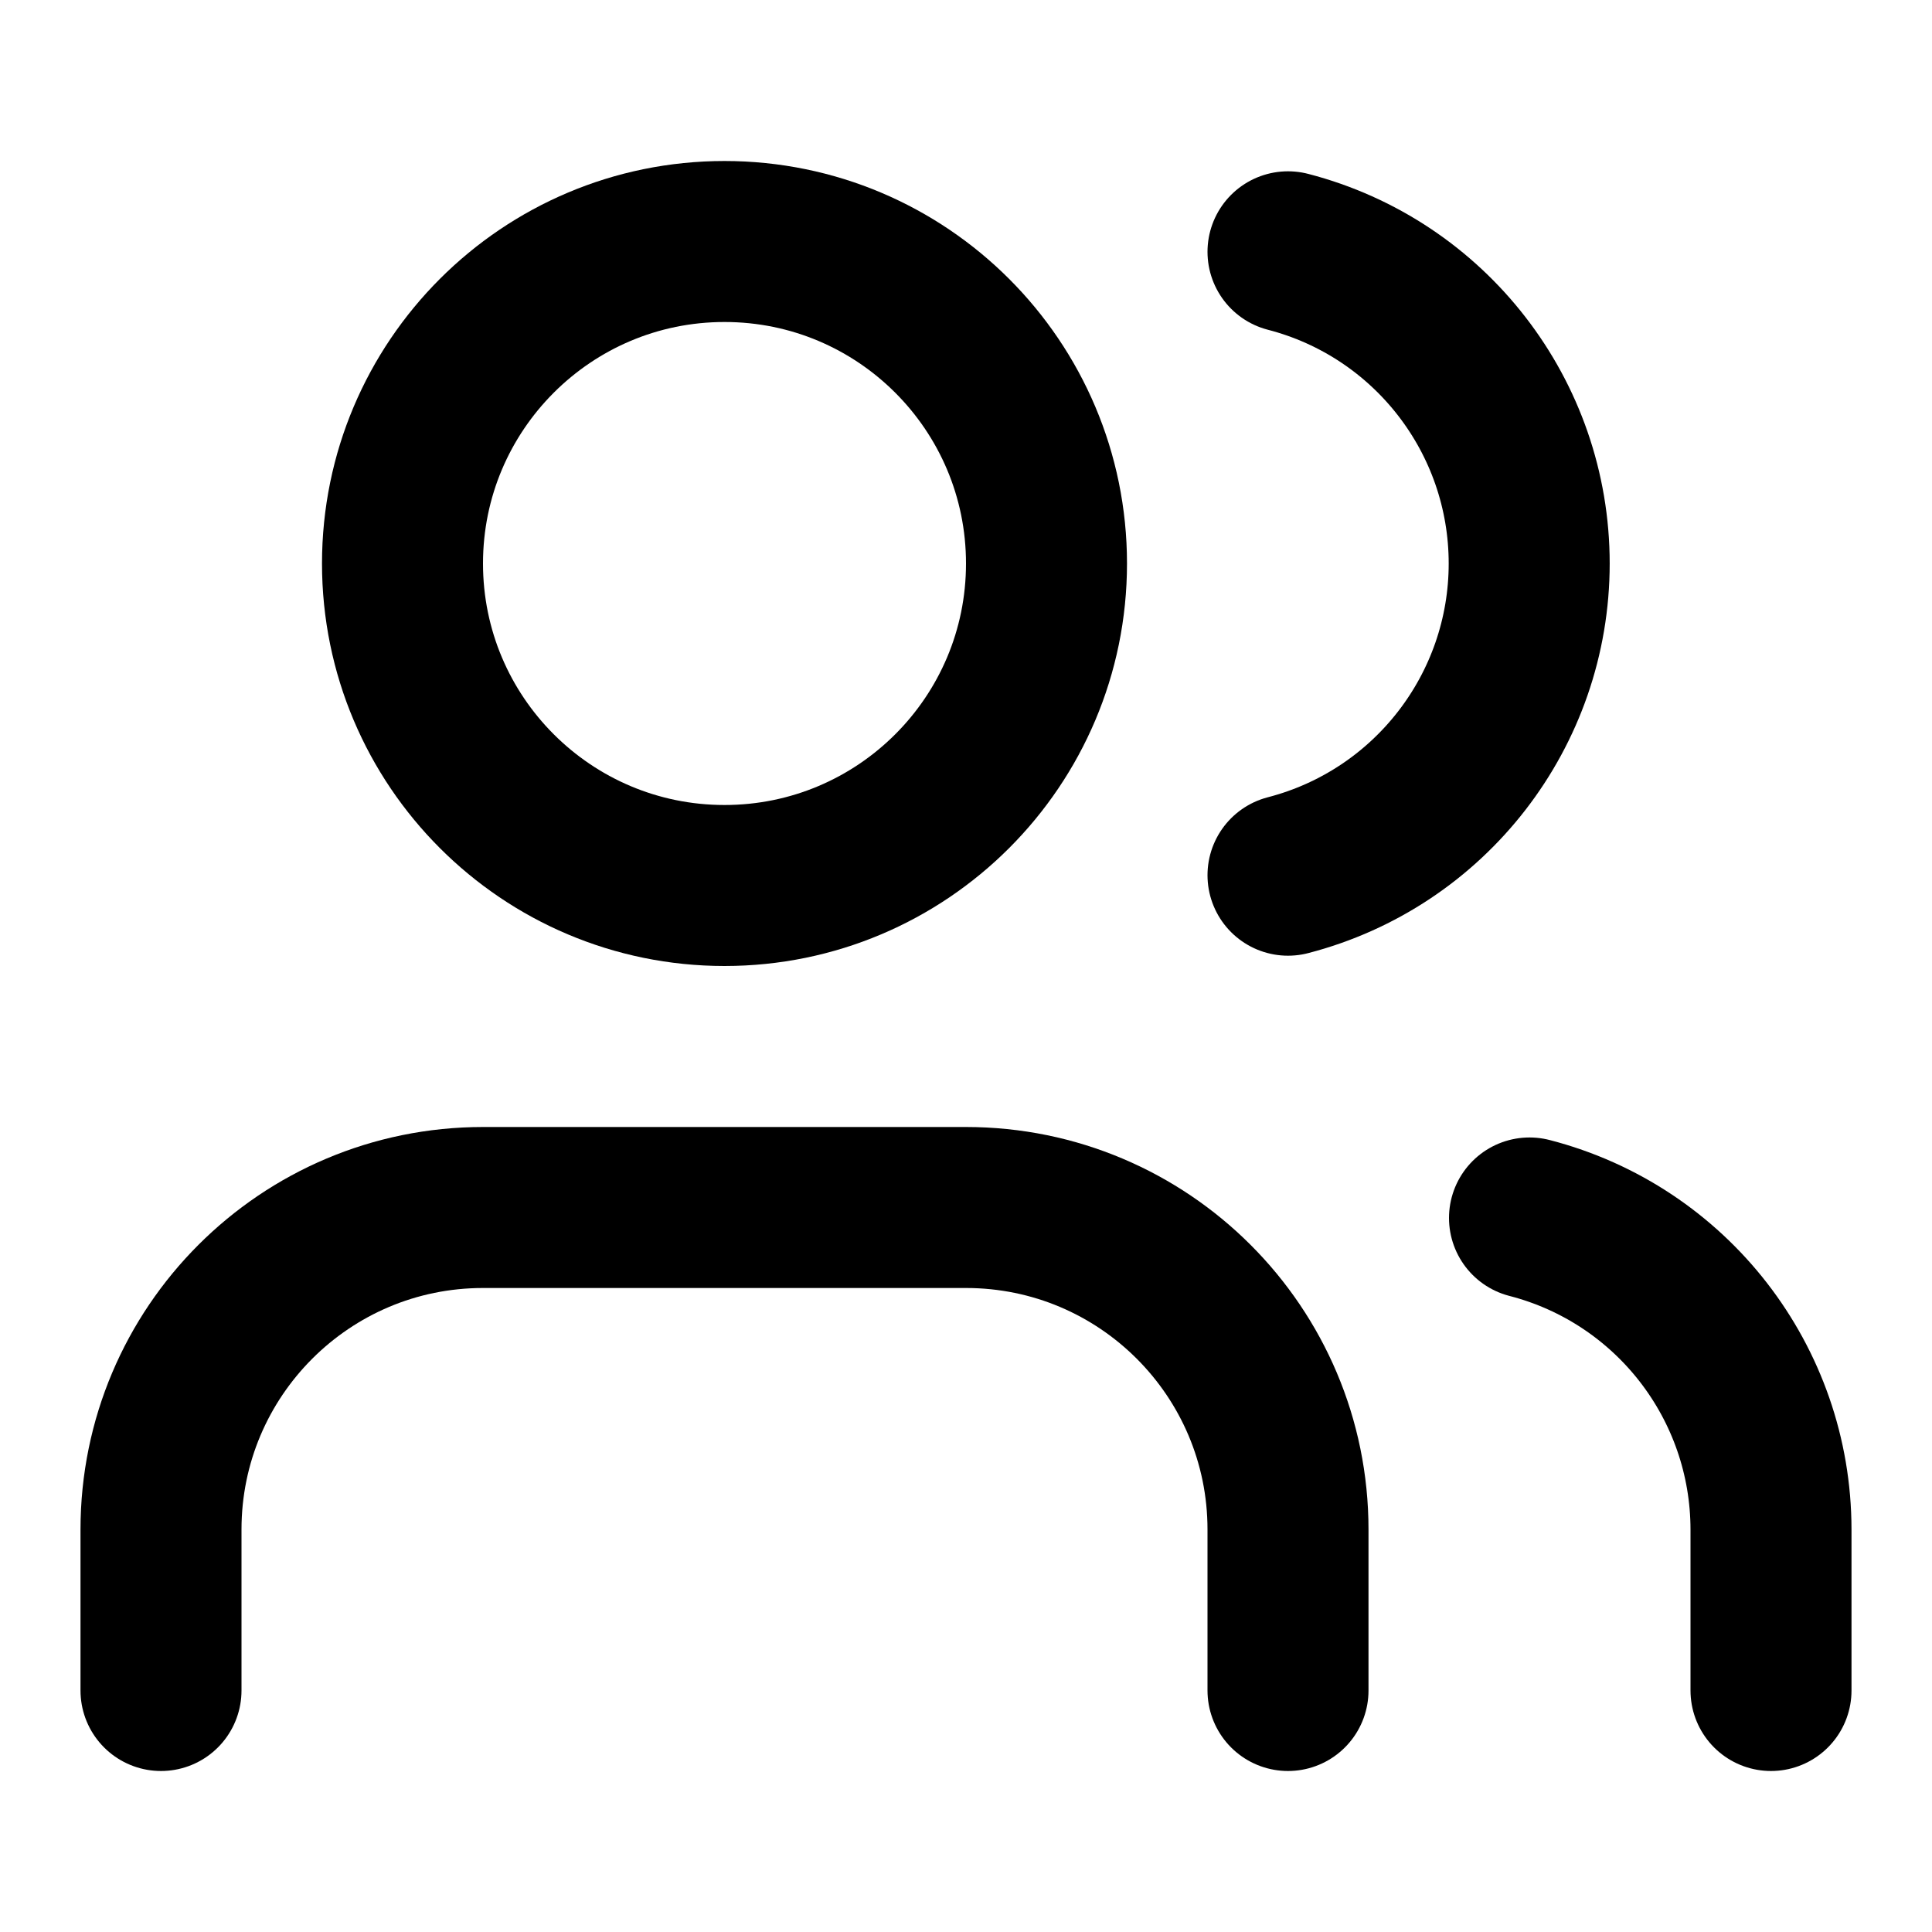
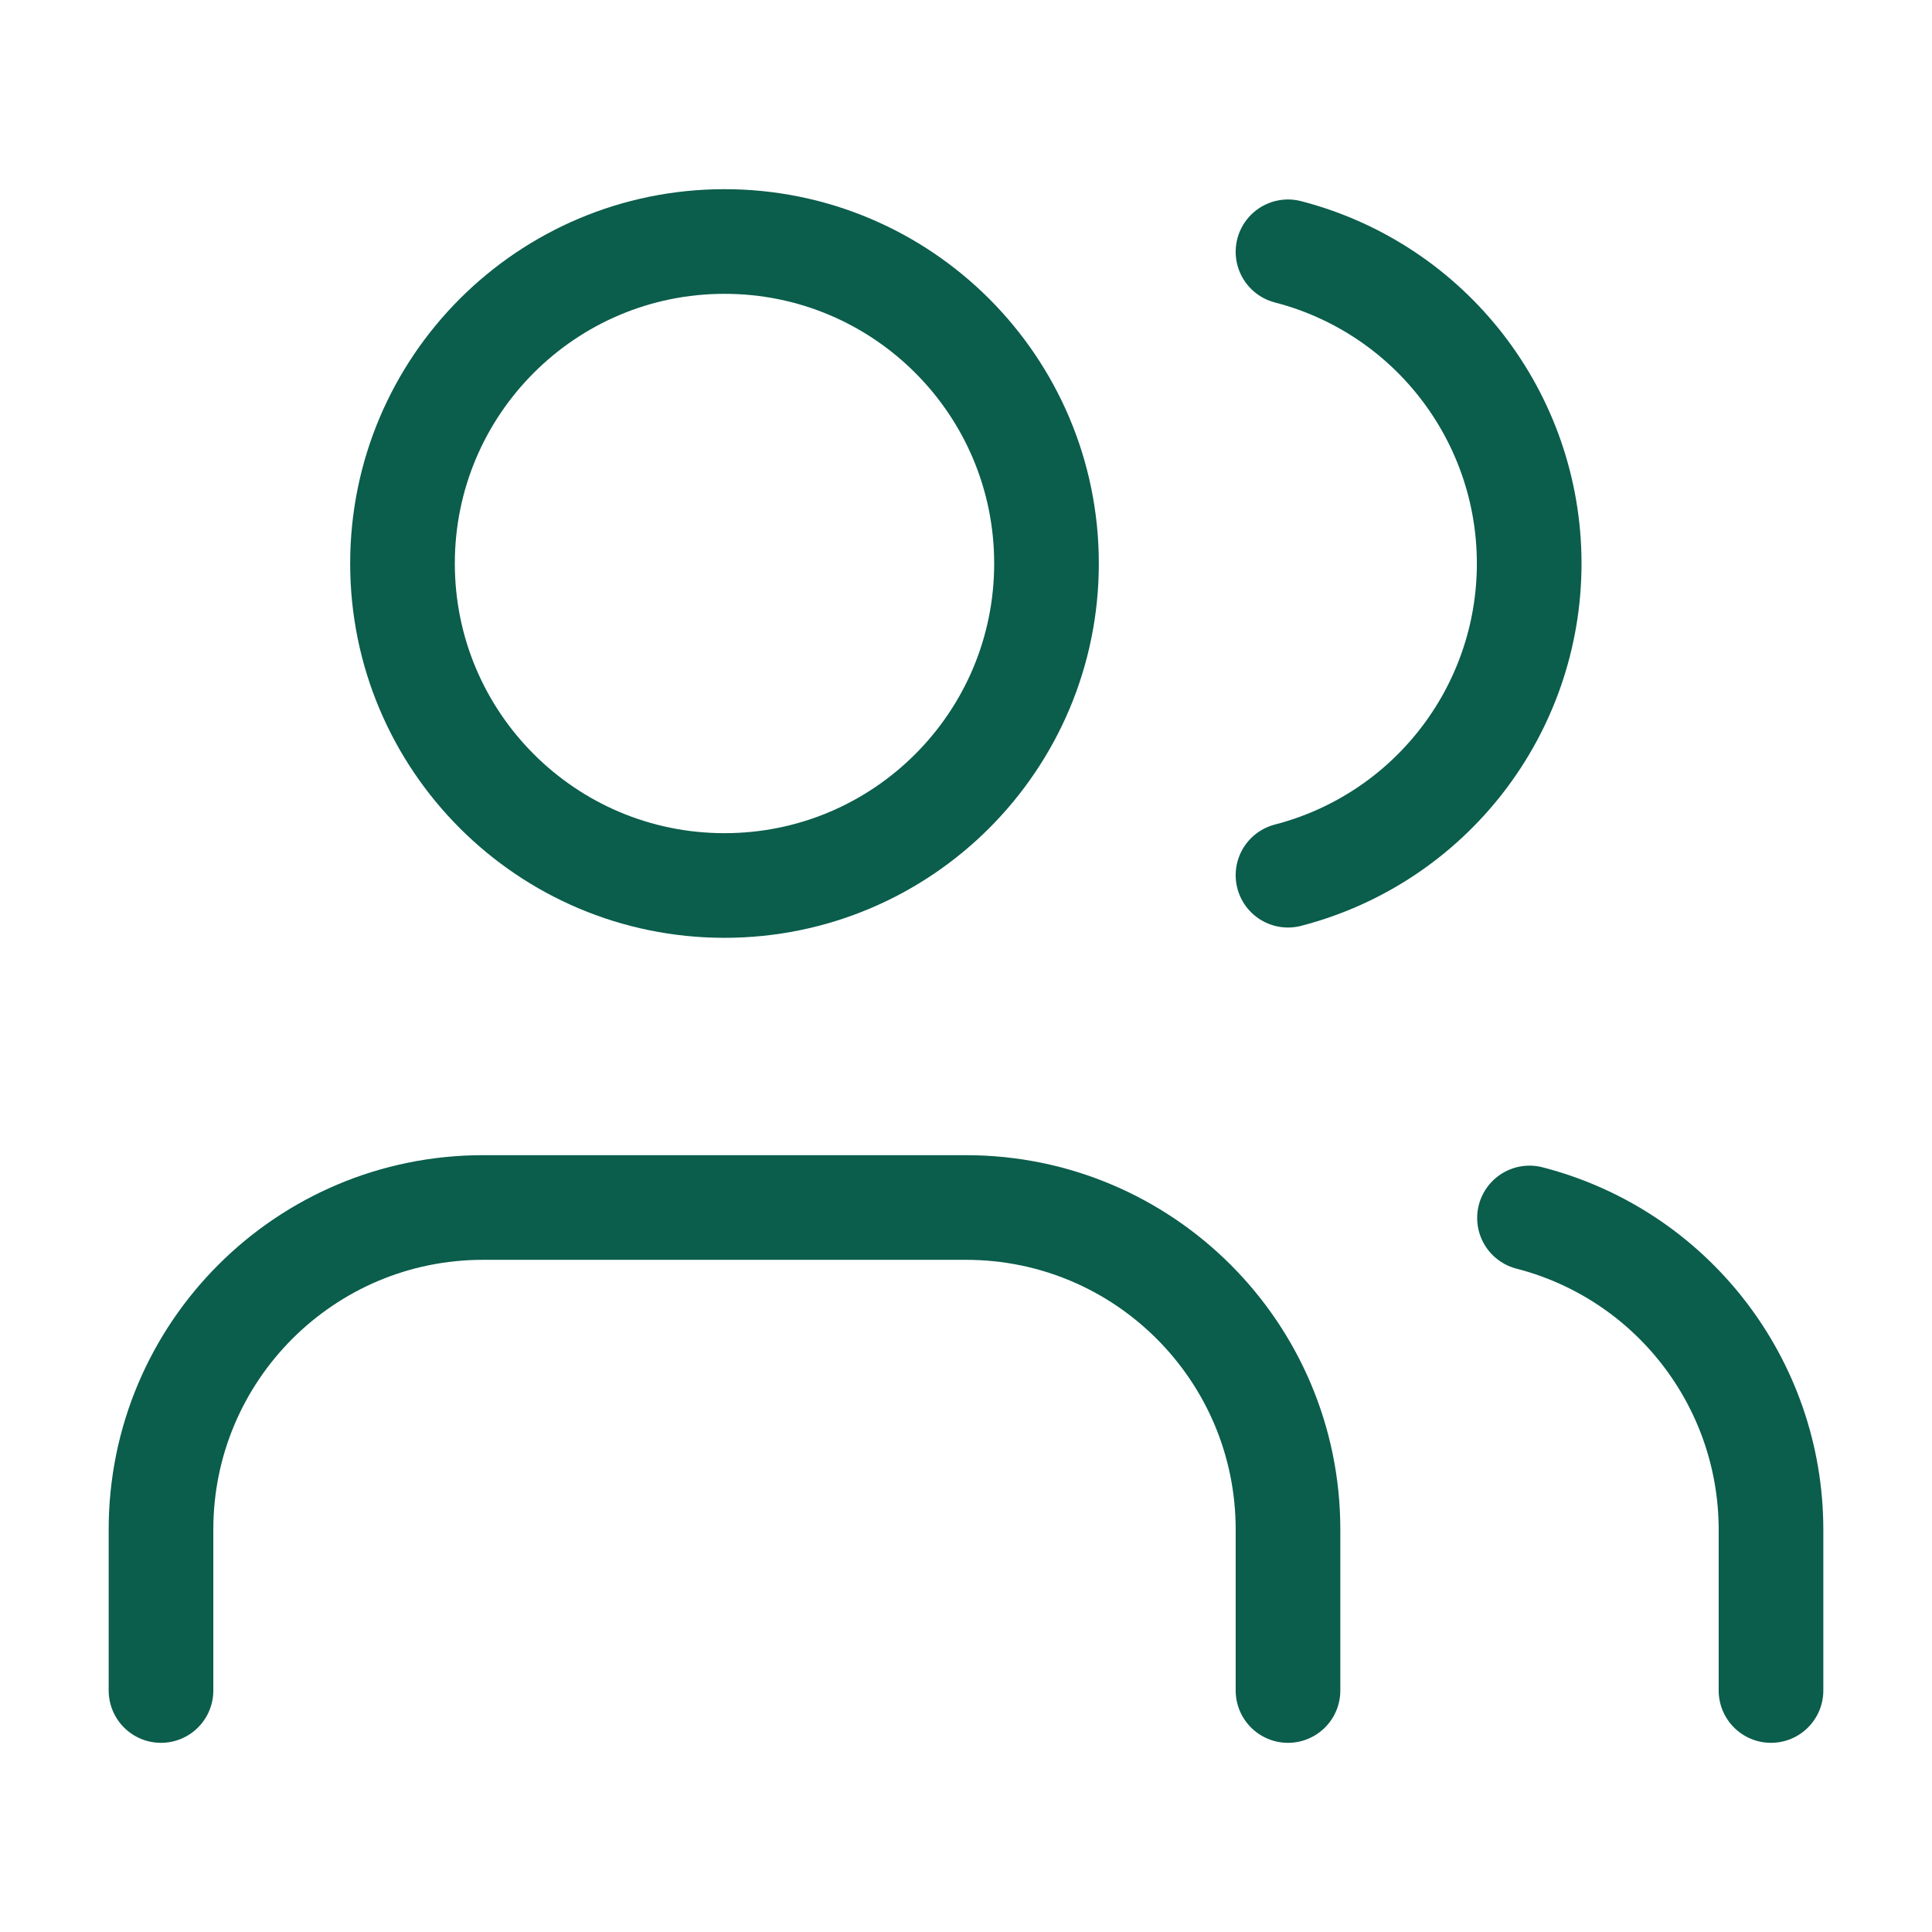
- <svg xmlns="http://www.w3.org/2000/svg" class="lucide lucide-users" width="24" height="24" viewBox="0 0 24 24" fill="none" stroke="currentColor" stroke-width="2" stroke-linecap="round" stroke-linejoin="round">
+ <svg xmlns="http://www.w3.org/2000/svg" class="lucide lucide-users" width="24" height="24" viewBox="0 0 24 24" fill="none" stroke="#0B5D4C" stroke-width="1.3" stroke-linecap="round" stroke-linejoin="round">
  <path d="M16 21v-2a4 4 0 0 0-4-4H6a4 4 0 0 0-4 4v2" />
  <path d="M16 3.128a4 4 0 0 1 0 7.744" />
  <path d="M22 21v-2a4 4 0 0 0-3-3.87" />
  <circle cx="9" cy="7" r="4" />
</svg>
